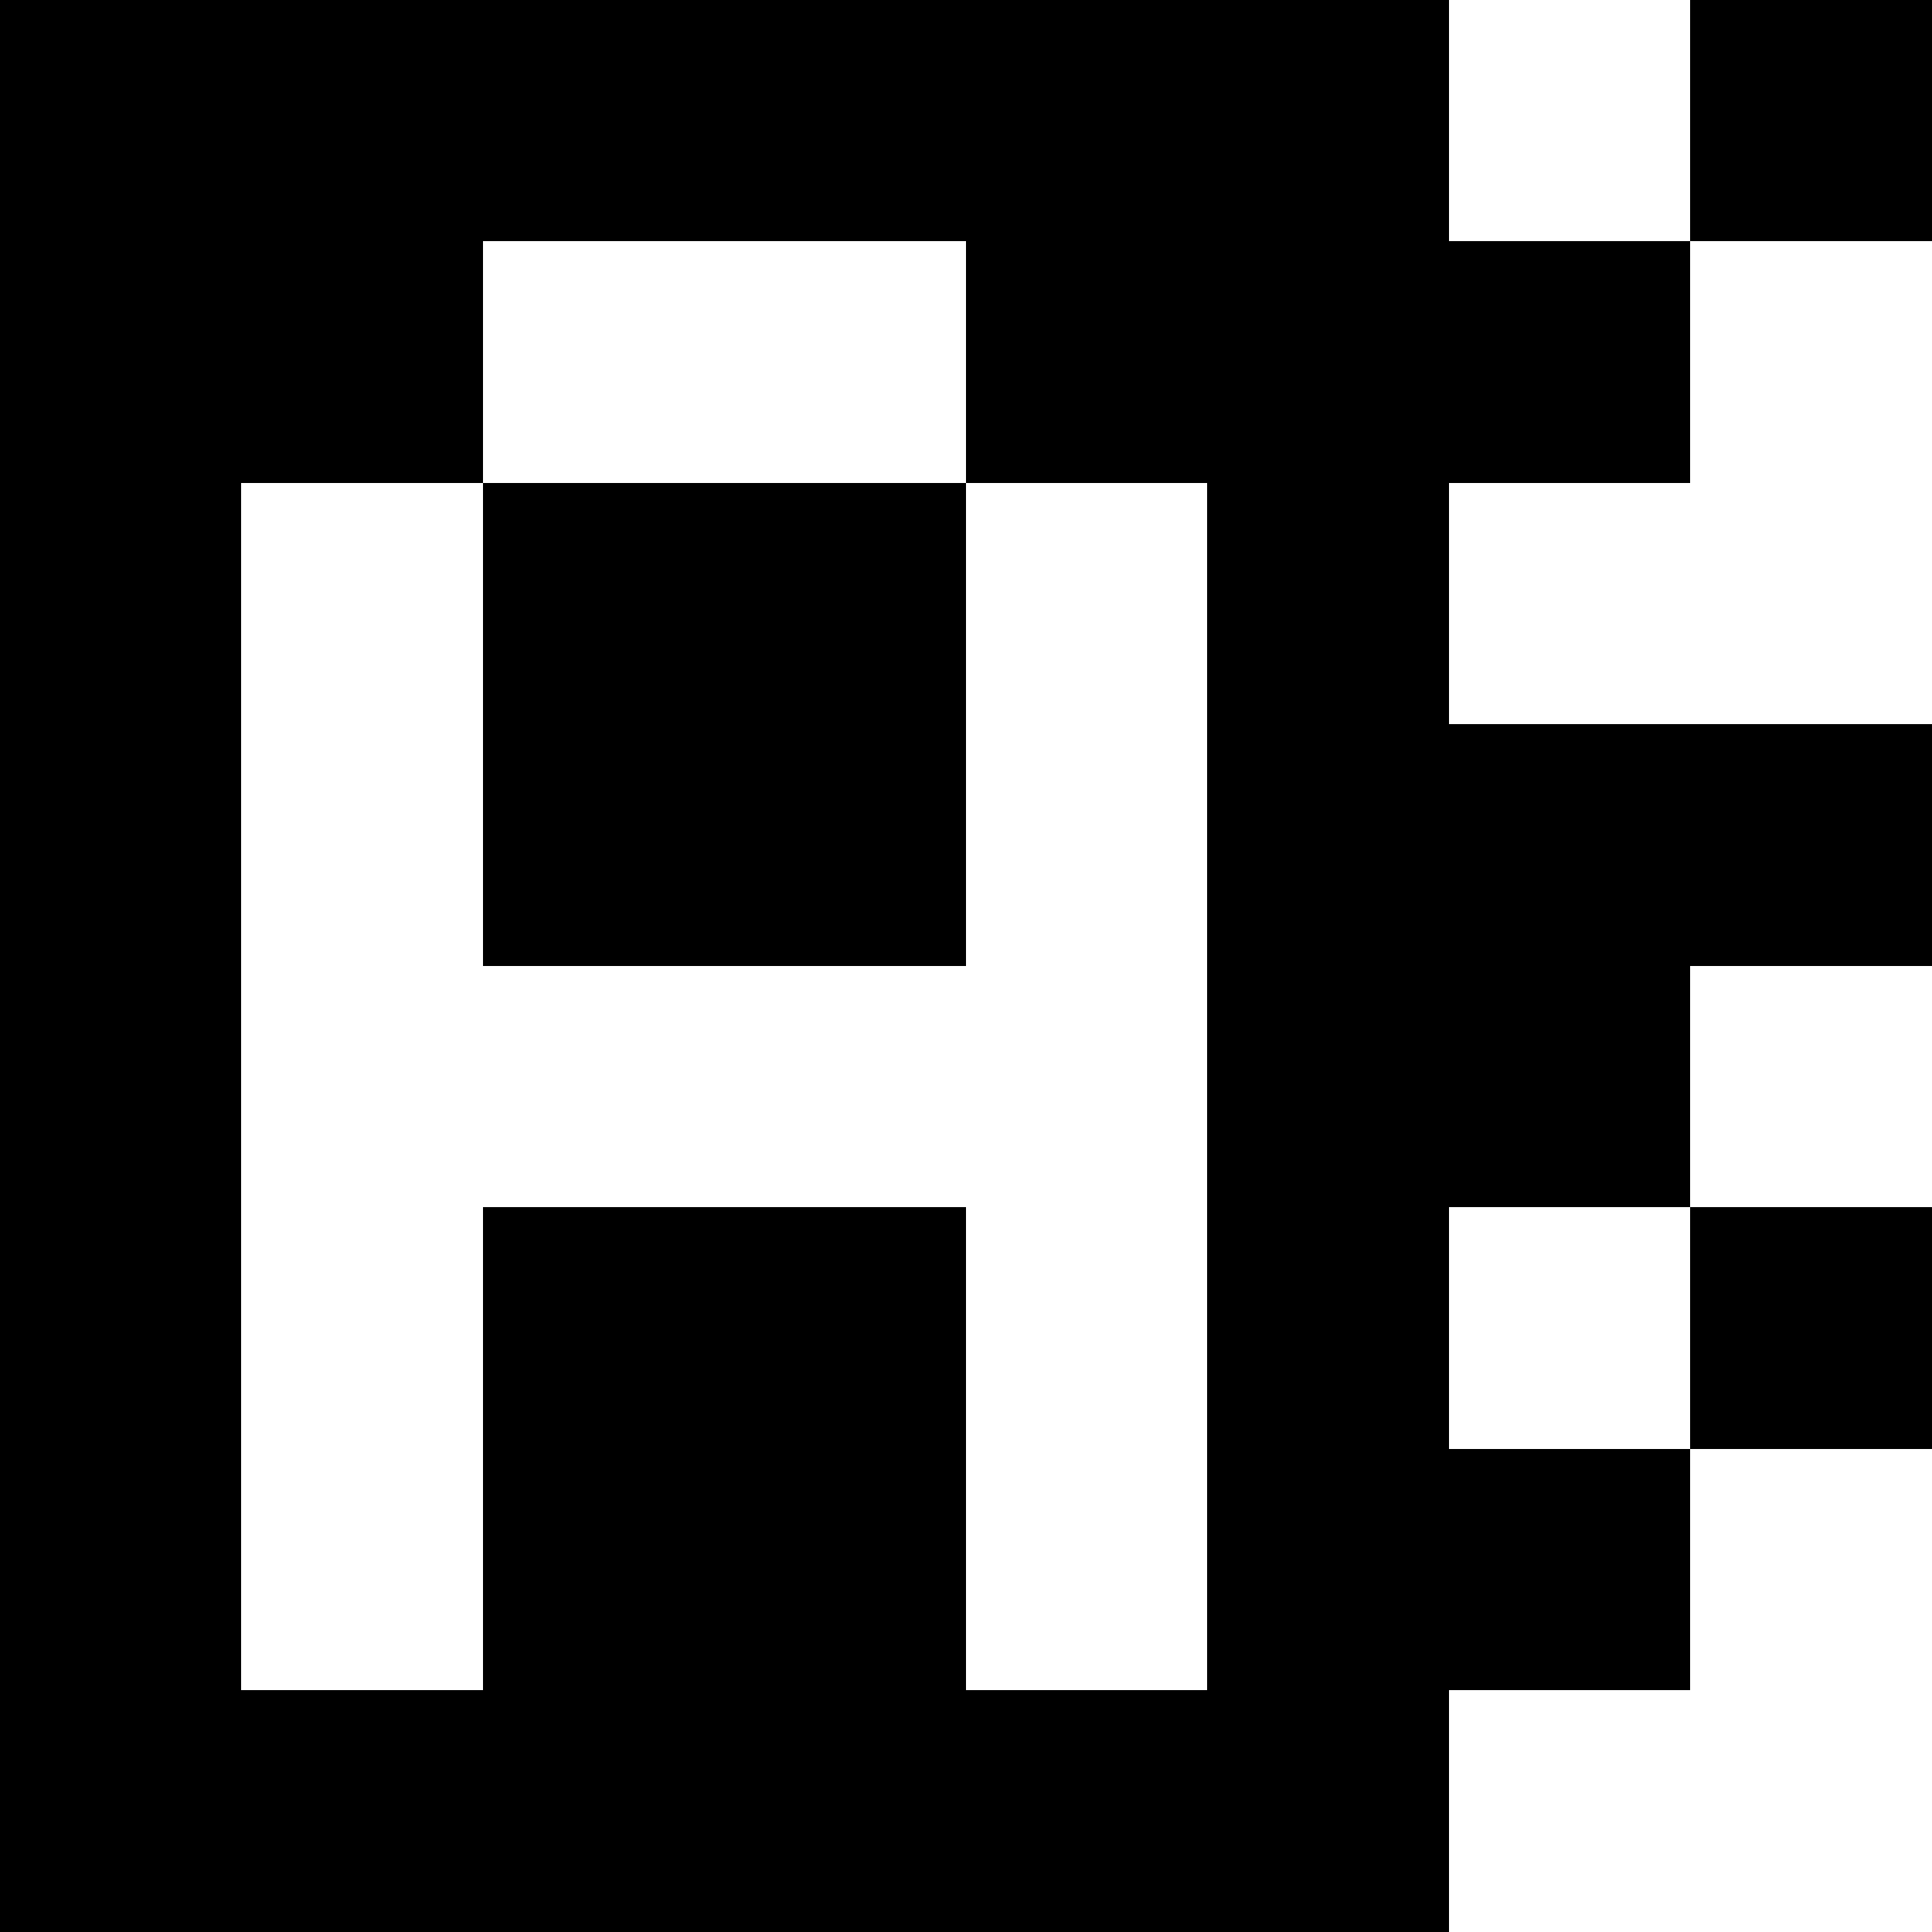
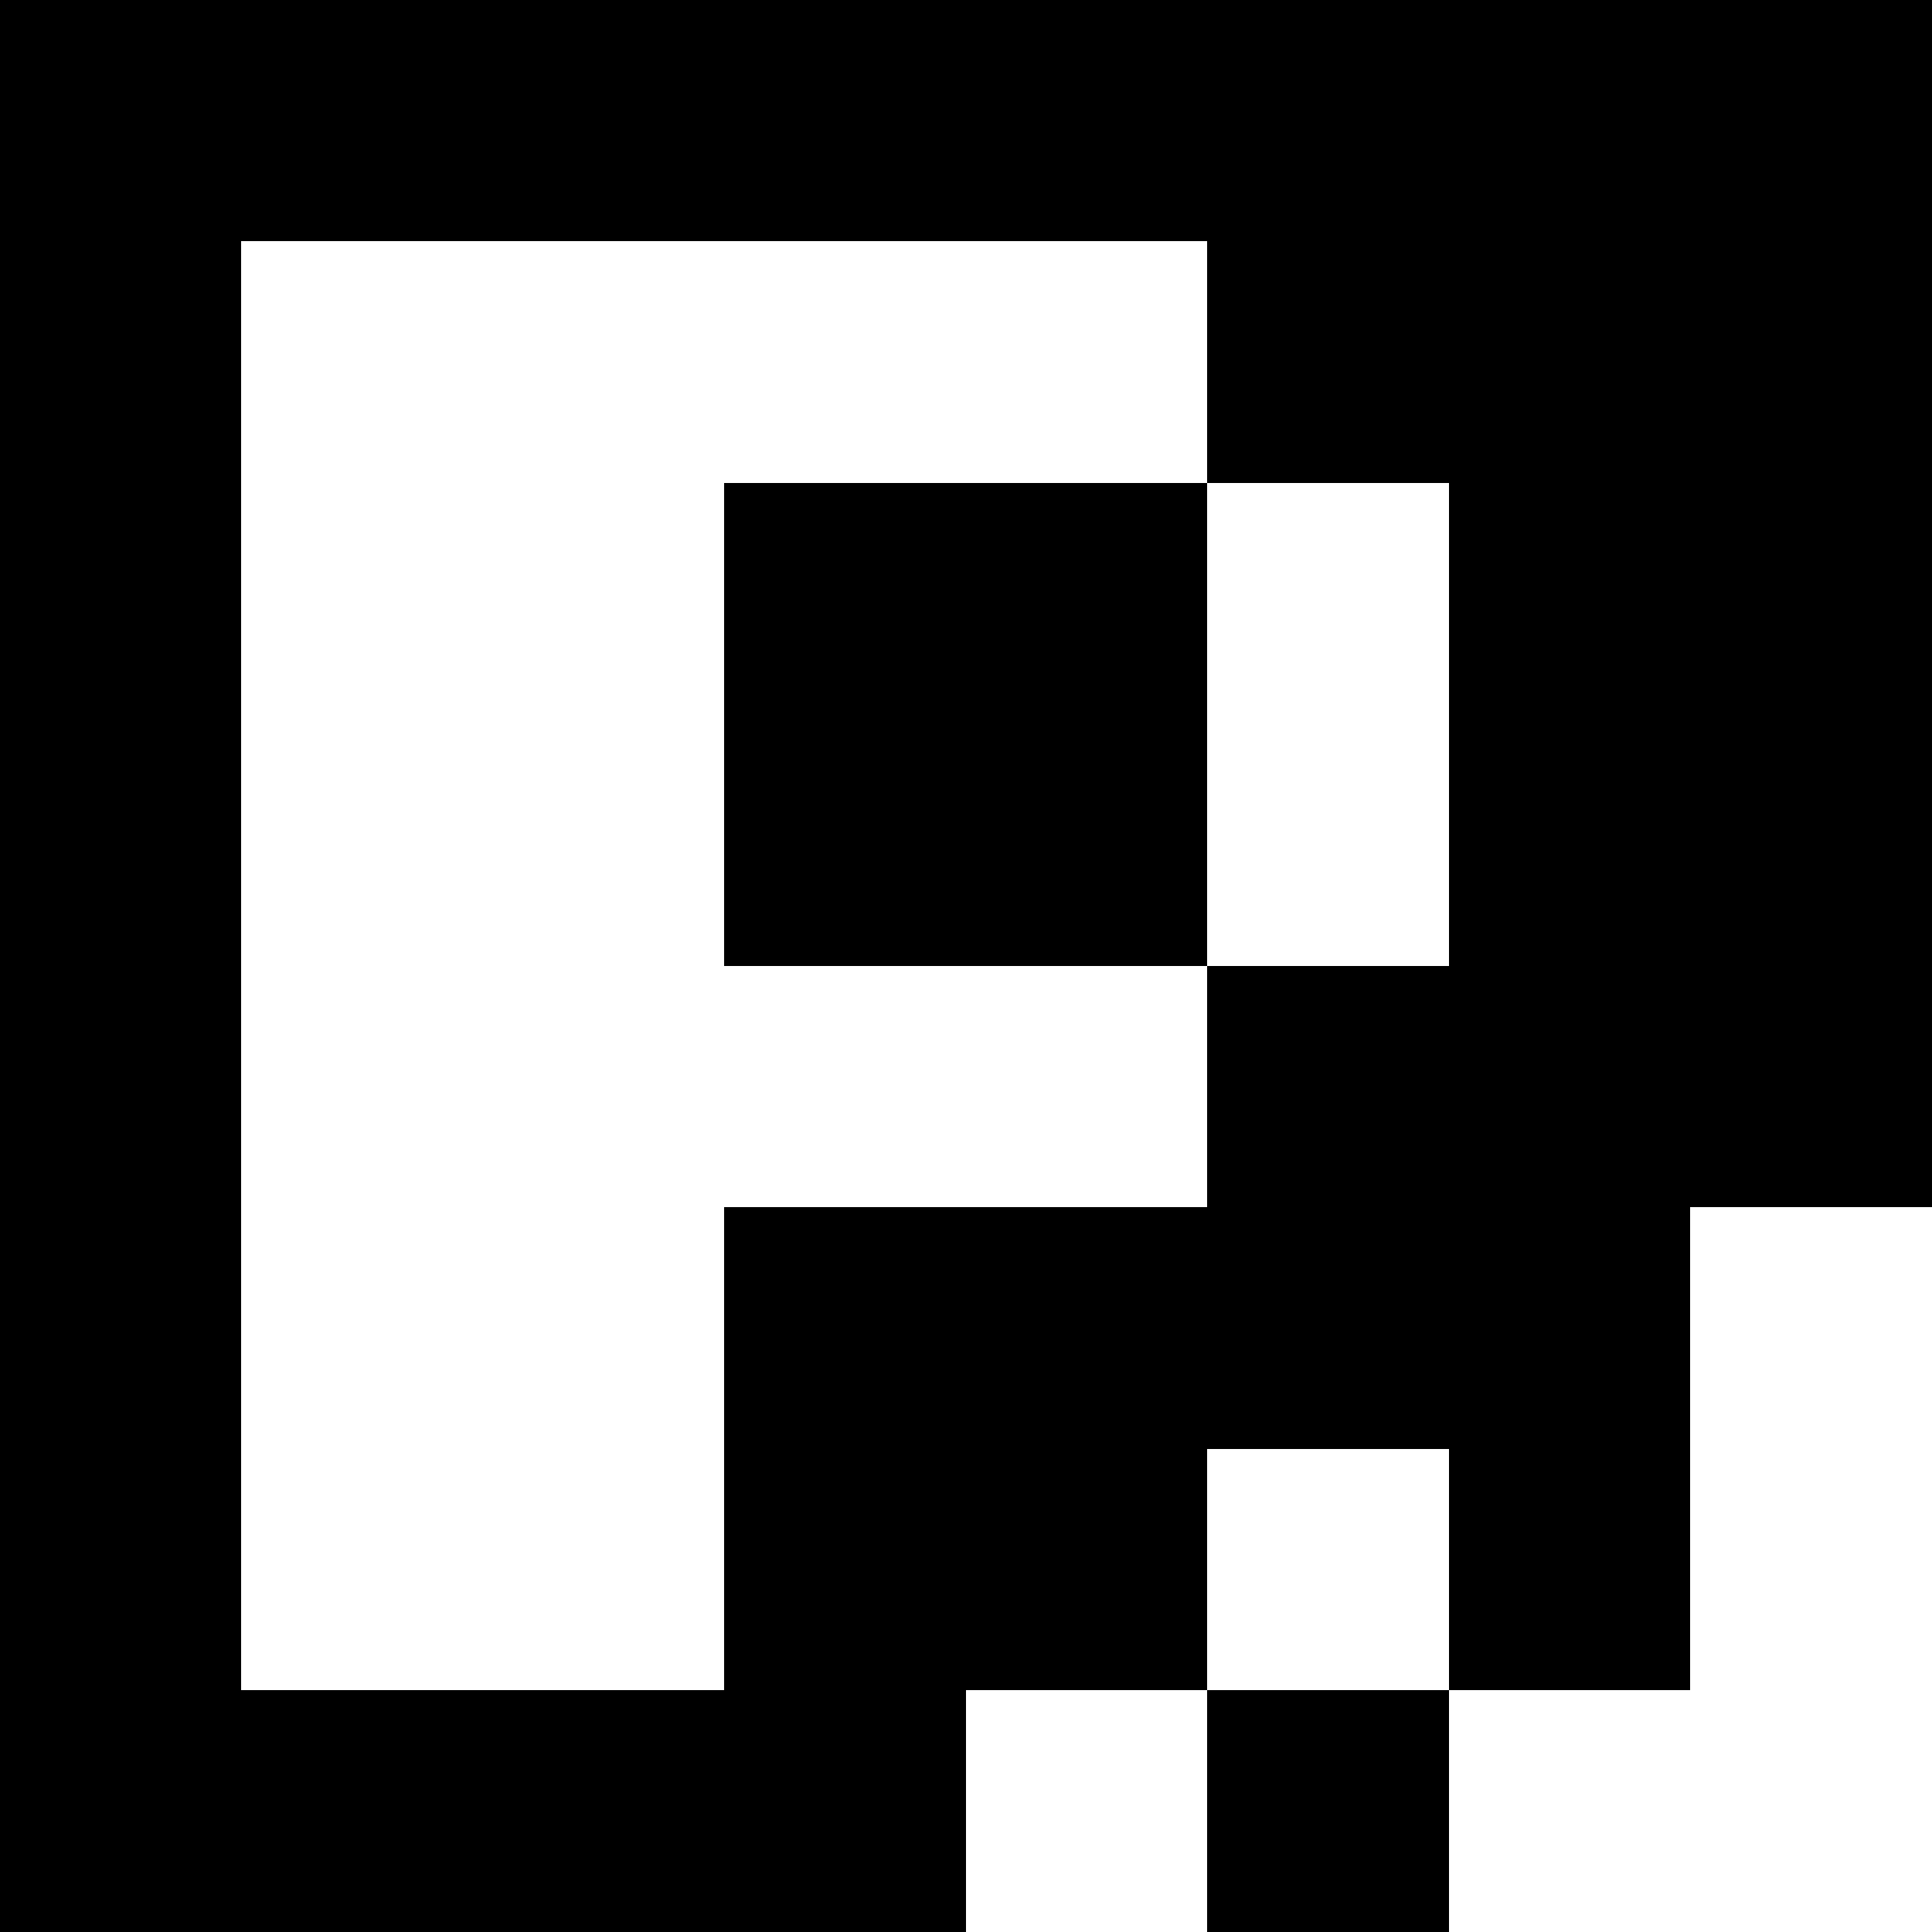
<svg xmlns="http://www.w3.org/2000/svg" viewBox="0 0 80 80" width="80" height="80" role="img">
  <g shape-rendering="crispEdges">
-     <path fill="currentColor" d="M0 0h10v10h-10zM10 0h10v10h-10zM20 0h10v10h-10zM30 0h10v10h-10zM40 0h10v10h-10zM50 0h10v10h-10zM70 0h10v10h-10zM0 10h10v10h-10zM10 10h10v10h-10zM40 10h10v10h-10zM50 10h10v10h-10zM60 10h10v10h-10zM0 20h10v10h-10zM20 20h10v10h-10zM30 20h10v10h-10zM50 20h10v10h-10zM0 30h10v10h-10zM20 30h10v10h-10zM30 30h10v10h-10zM50 30h10v10h-10zM60 30h10v10h-10zM0 40h10v10h-10zM50 40h10v10h-10zM60 40h10v10h-10zM0 50h10v10h-10zM20 50h10v10h-10zM30 50h10v10h-10zM50 50h10v10h-10zM70 50h10v10h-10zM0 60h10v10h-10zM20 60h10v10h-10zM30 60h10v10h-10zM50 60h10v10h-10zM60 60h10v10h-10zM0 70h10v10h-10zM10 70h10v10h-10zM20 70h10v10h-10zM30 70h10v10h-10zM40 70h10v10h-10zM50 70h10v10h-10z" />
-     <path fill="currentColor" d="M70 30h10v10h-10z" />
+     <path fill="currentColor" d="M0 0h10v10h-10zM10 0h10v10h-10zM20 0h10v10h-10zM30 0h10v10h-10zM40 0h10v10h-10zM50 0h10v10h-10zM60 0h10v10h-10zM70 0h10v10h-10zM0 10h10v10h-10zM50 10h10v10h-10zM60 10h10v10h-10zM70 10h10v10h-10zM0 20h10v10h-10zM30 20h10v10h-10zM40 20h10v10h-10zM60 20h10v10h-10zM70 20h10v10h-10zM0 30h10v10h-10zM30 30h10v10h-10zM40 30h10v10h-10zM60 30h10v10h-10zM70 30h10v10h-10zM0 40h10v10h-10zM50 40h10v10h-10zM60 40h10v10h-10zM70 40h10v10h-10zM0 50h10v10h-10zM30 50h10v10h-10zM40 50h10v10h-10zM50 50h10v10h-10zM60 50h10v10h-10zM0 60h10v10h-10zM30 60h10v10h-10zM40 60h10v10h-10zM0 70h10v10h-10zM10 70h10v10h-10zM20 70h10v10h-10zM30 70h10v10h-10zM50 70h10v10h-10z" />
+     <path fill="currentColor" d="M60 60h10v10h-10z" />
  </g>
</svg>
